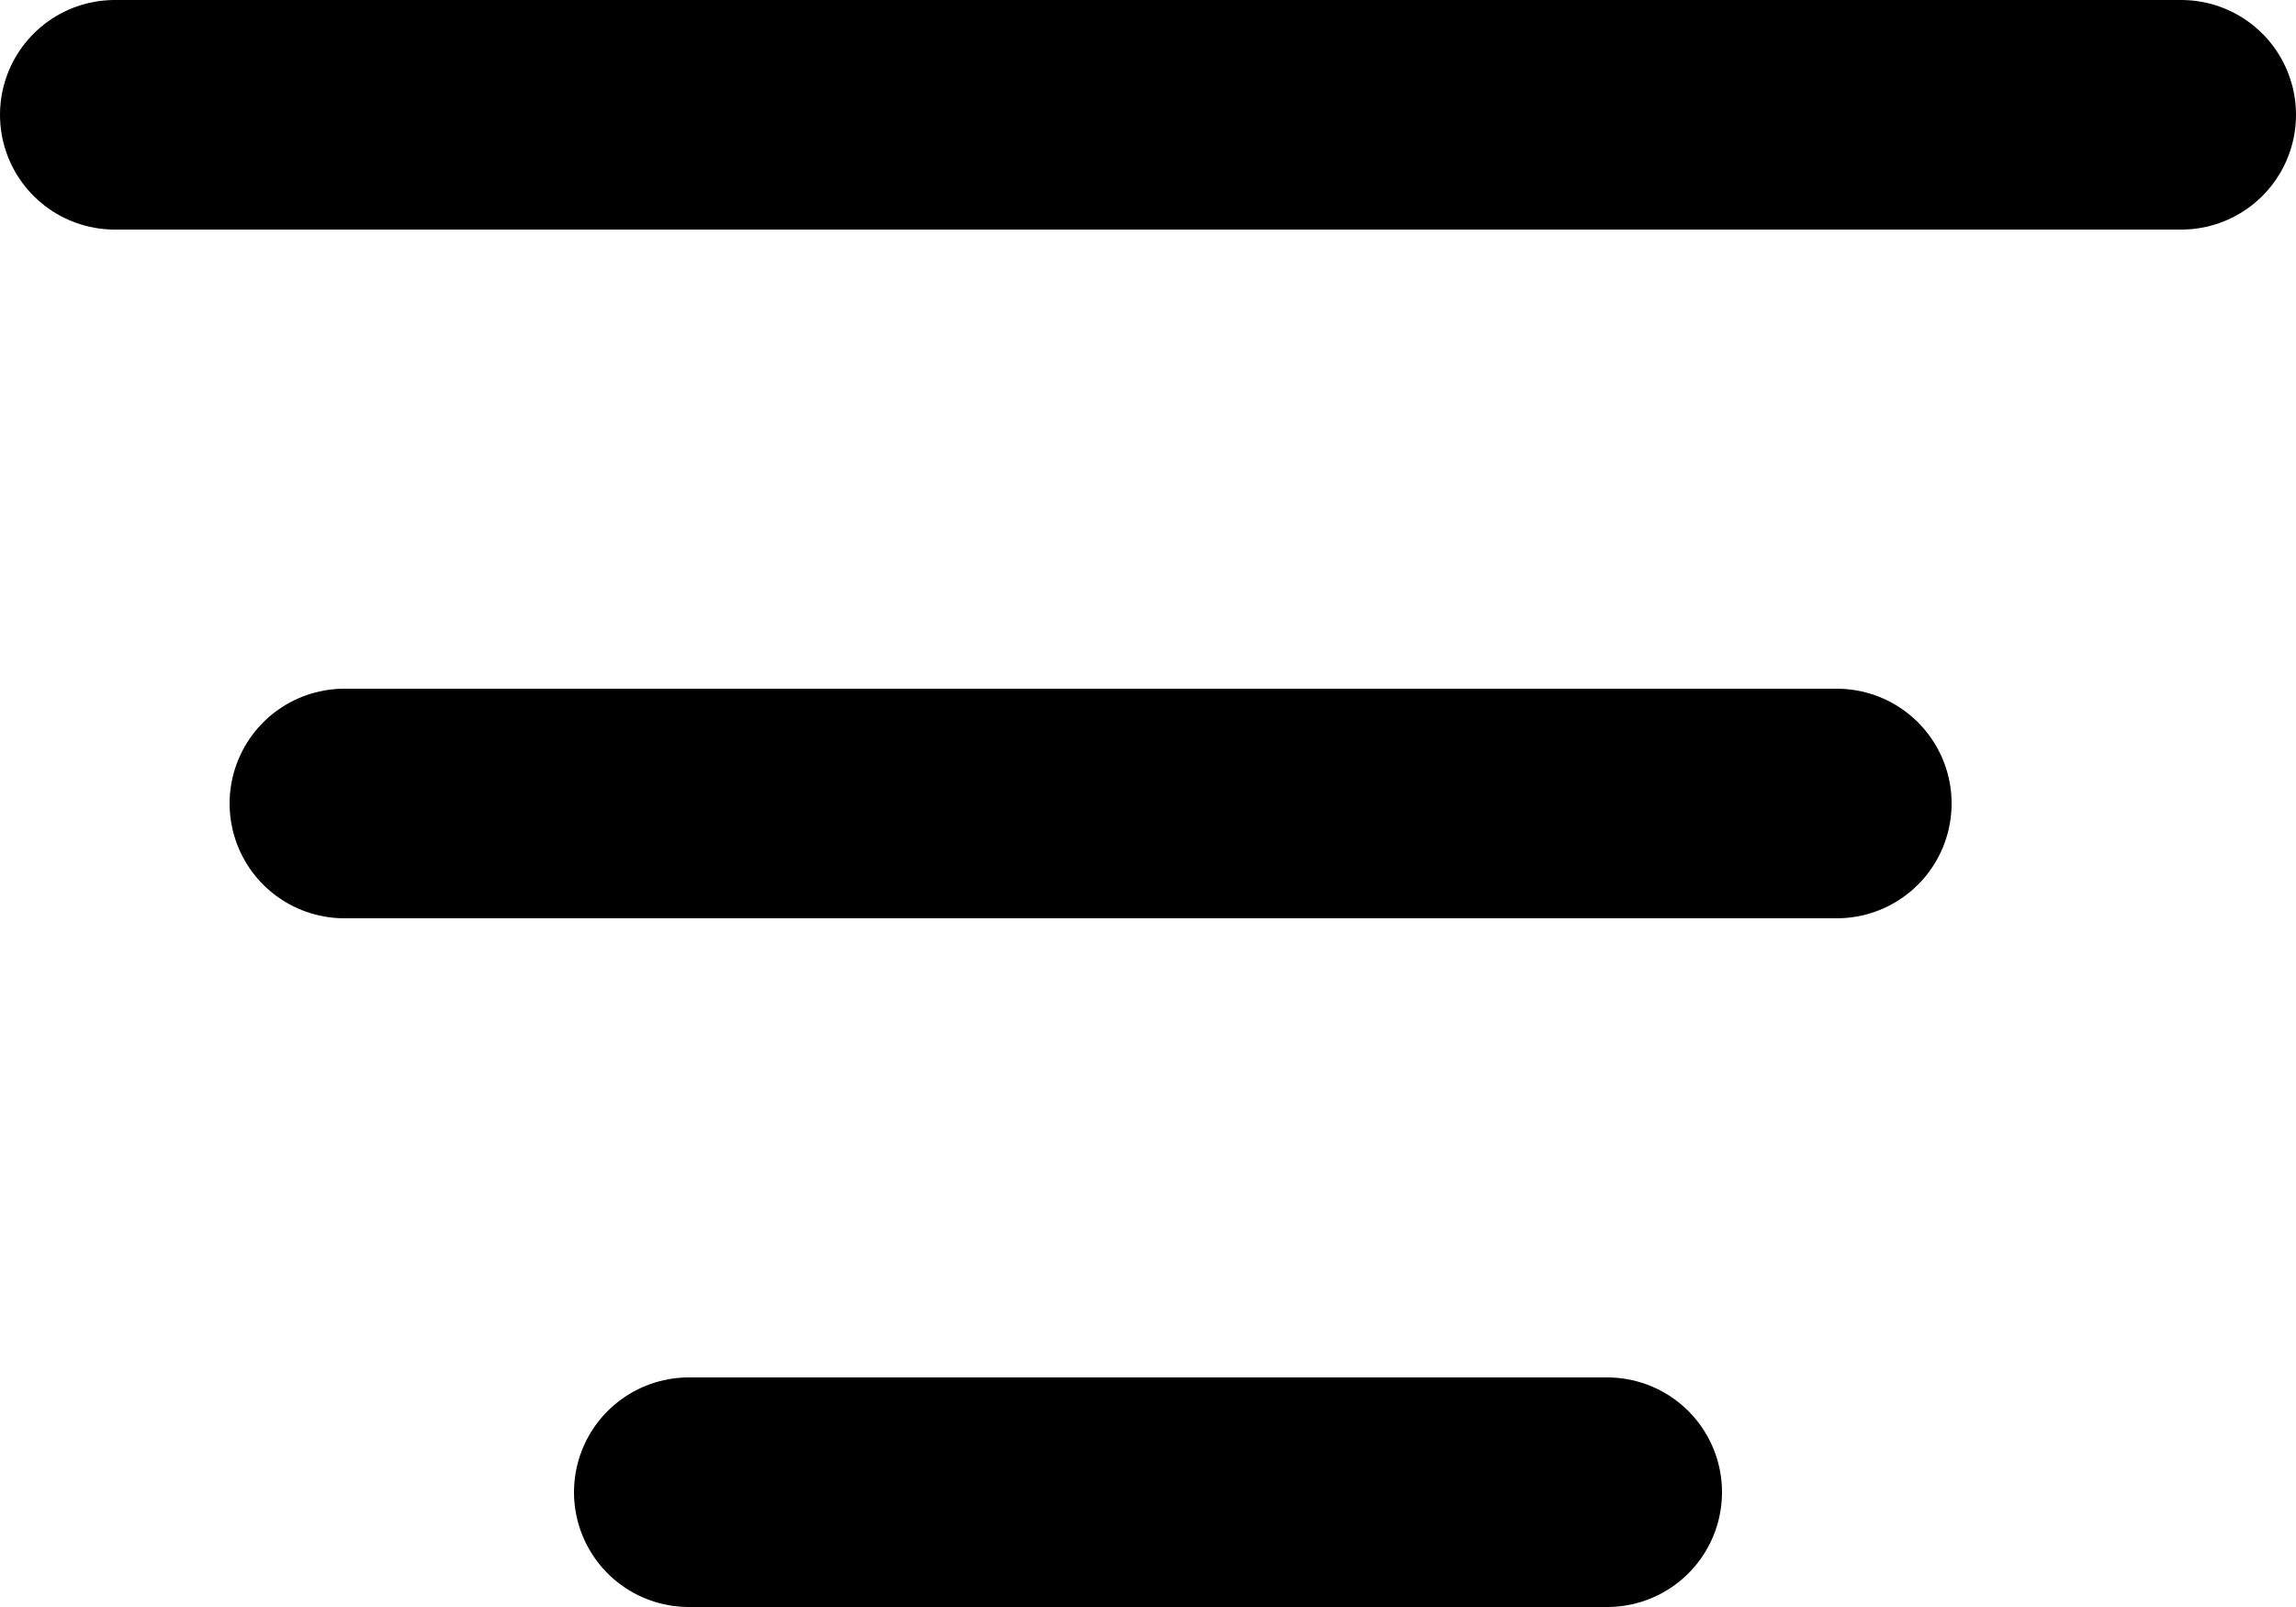
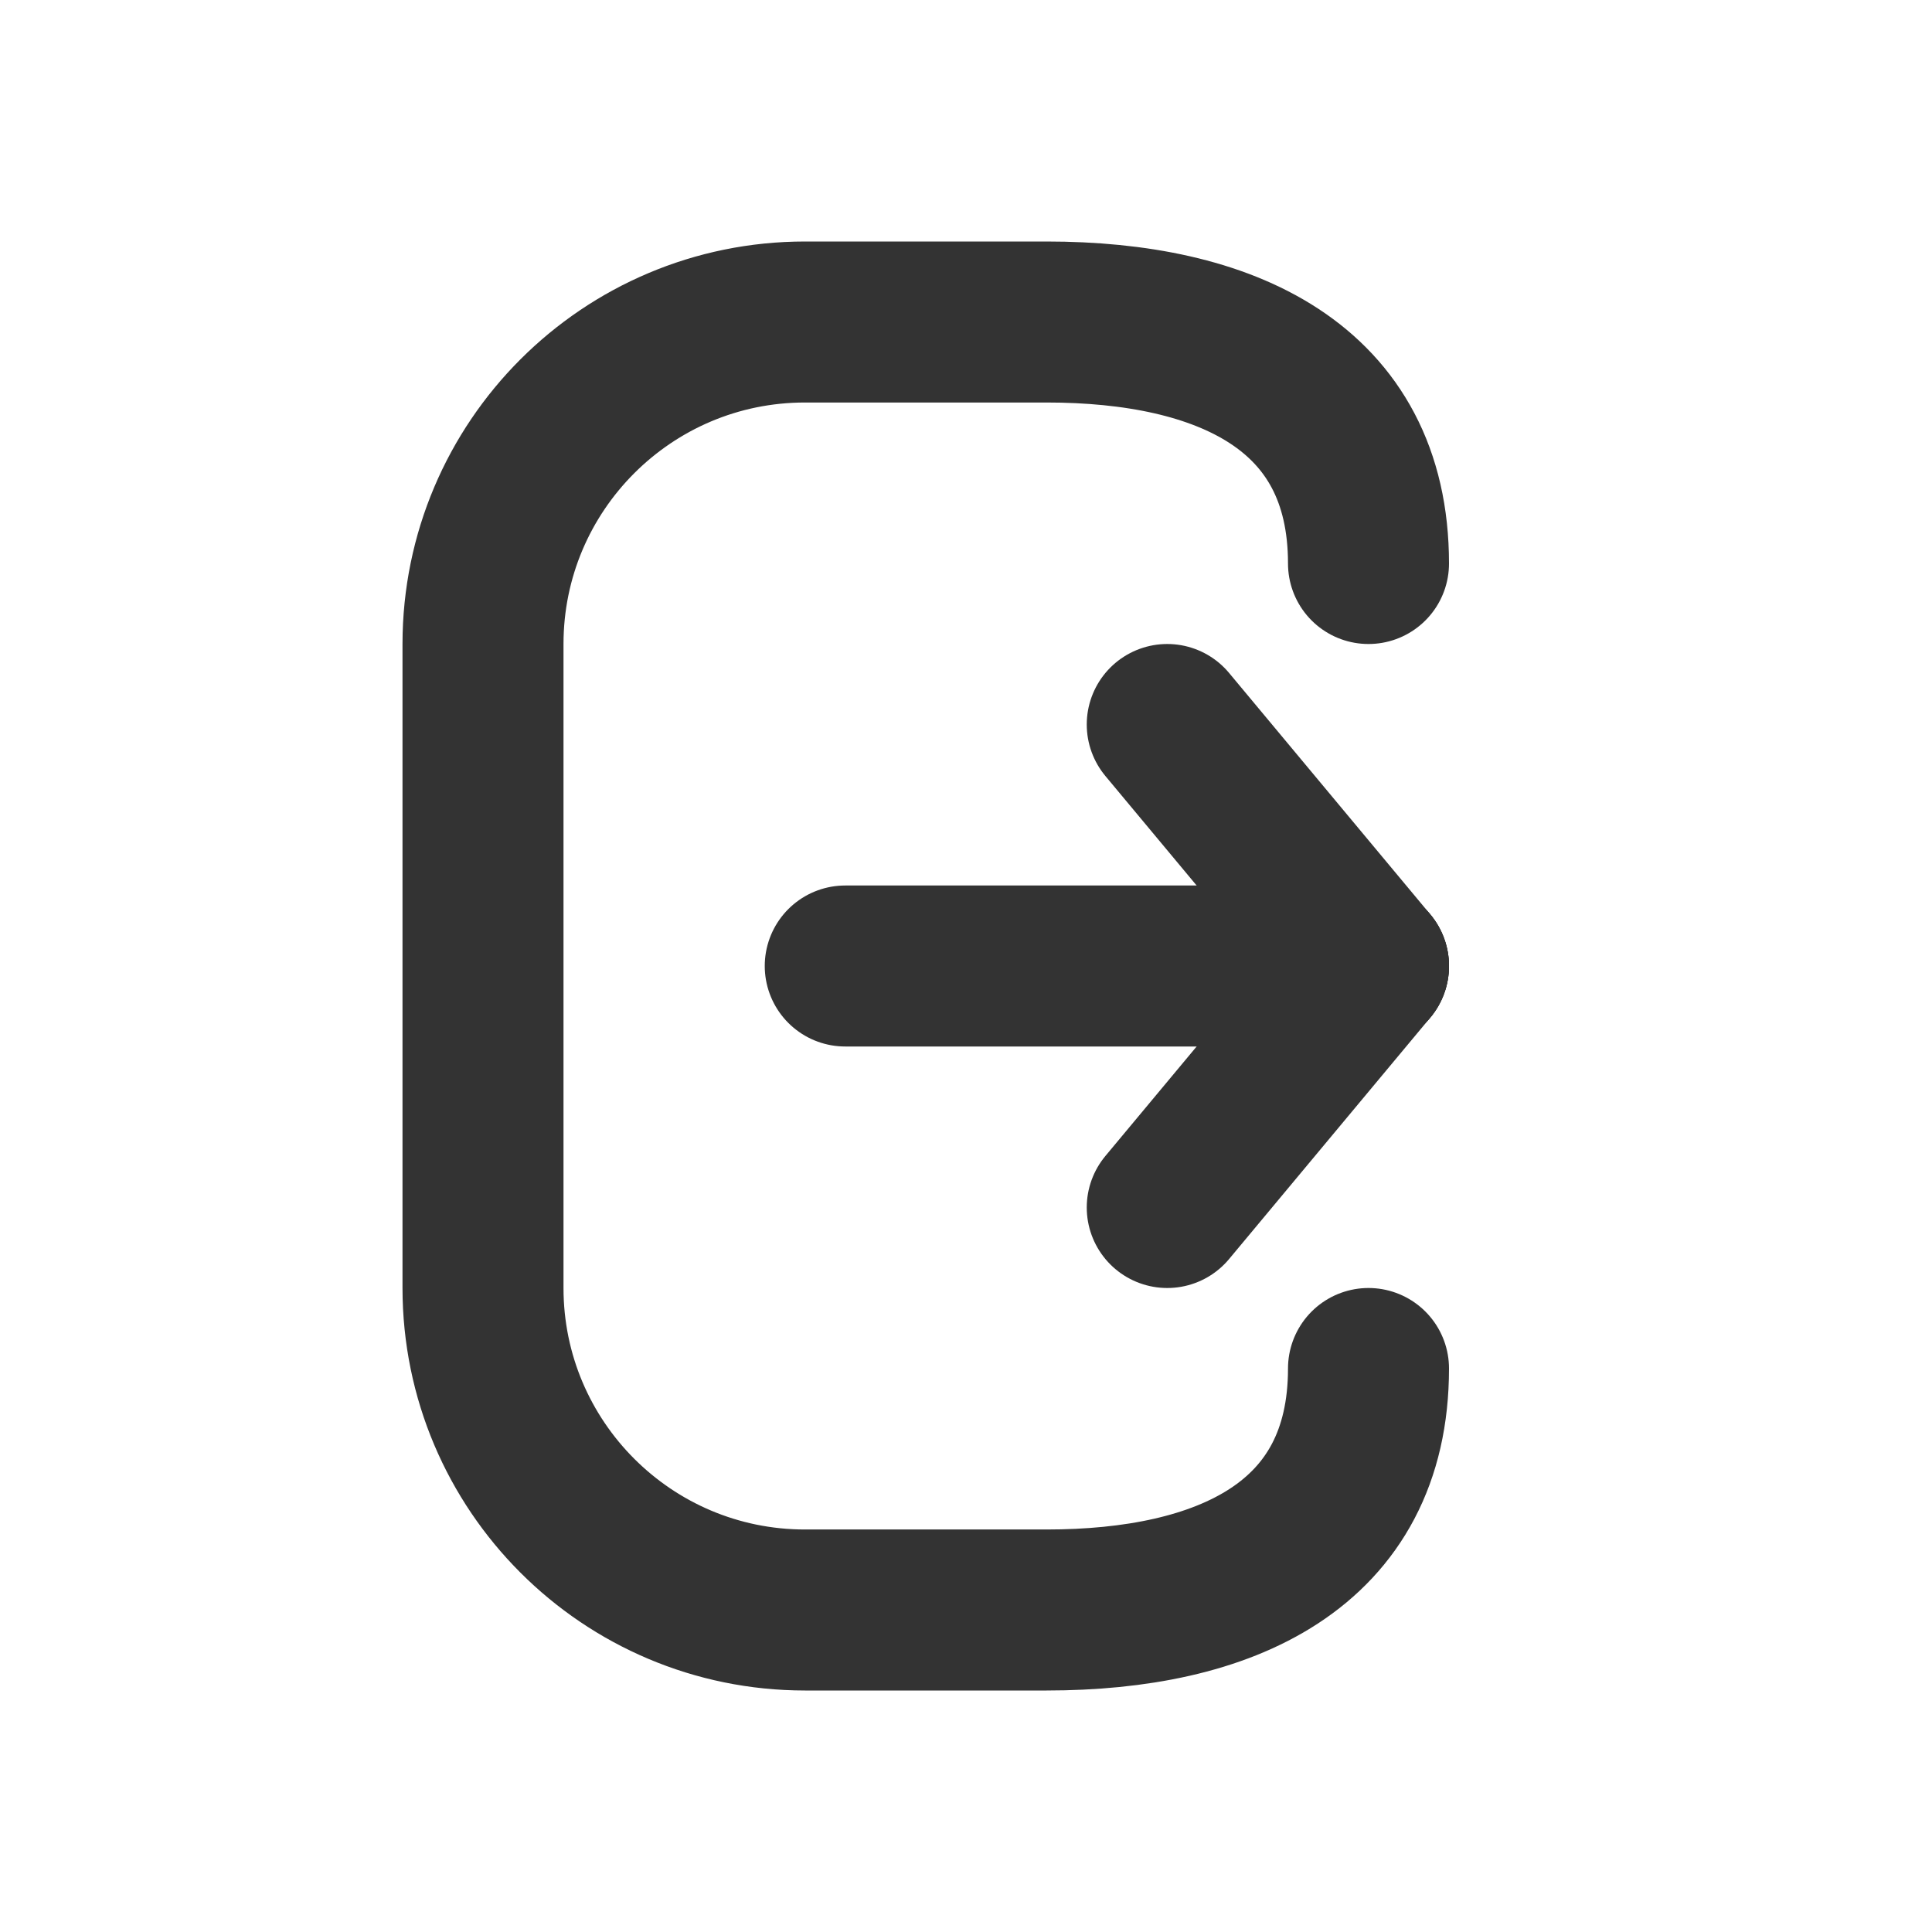
- <svg xmlns="http://www.w3.org/2000/svg" width="20" height="14" viewBox="0 0 20 14" fill="none">
-   <path d="M1 1L19 1" stroke="currentcolor" stroke-width="2" stroke-linecap="round" />
-   <path d="M3 7L16 7" stroke="currentcolor" stroke-width="2" stroke-linecap="round" />
-   <path d="M6 13L14 13" stroke="currentcolor" stroke-width="2" stroke-linecap="round" />
+ <svg xmlns="http://www.w3.org/2000/svg" width="800px" height="800px" viewBox="0 0 24 24" fill="none">
+   <path d="M10.5 12L17 12" stroke="#333333" stroke-width="2" stroke-linecap="round" stroke-linejoin="round" />
+   <path d="M14.5 9L17 12" stroke="#333333" stroke-width="2" stroke-linecap="round" stroke-linejoin="round" />
+   <path d="M14.5 15L17 12" stroke="#333333" stroke-width="2" stroke-linecap="round" stroke-linejoin="round" />
+   <path d="M17 17C17 19.209 15.209 20 13 20H10C7.791 20 6 18.209 6 16V8C6 5.791 7.791 4 10 4H13C15.209 4 17 4.791 17 7" stroke="#333333" stroke-width="2" stroke-linecap="round" stroke-linejoin="round" />
</svg>
